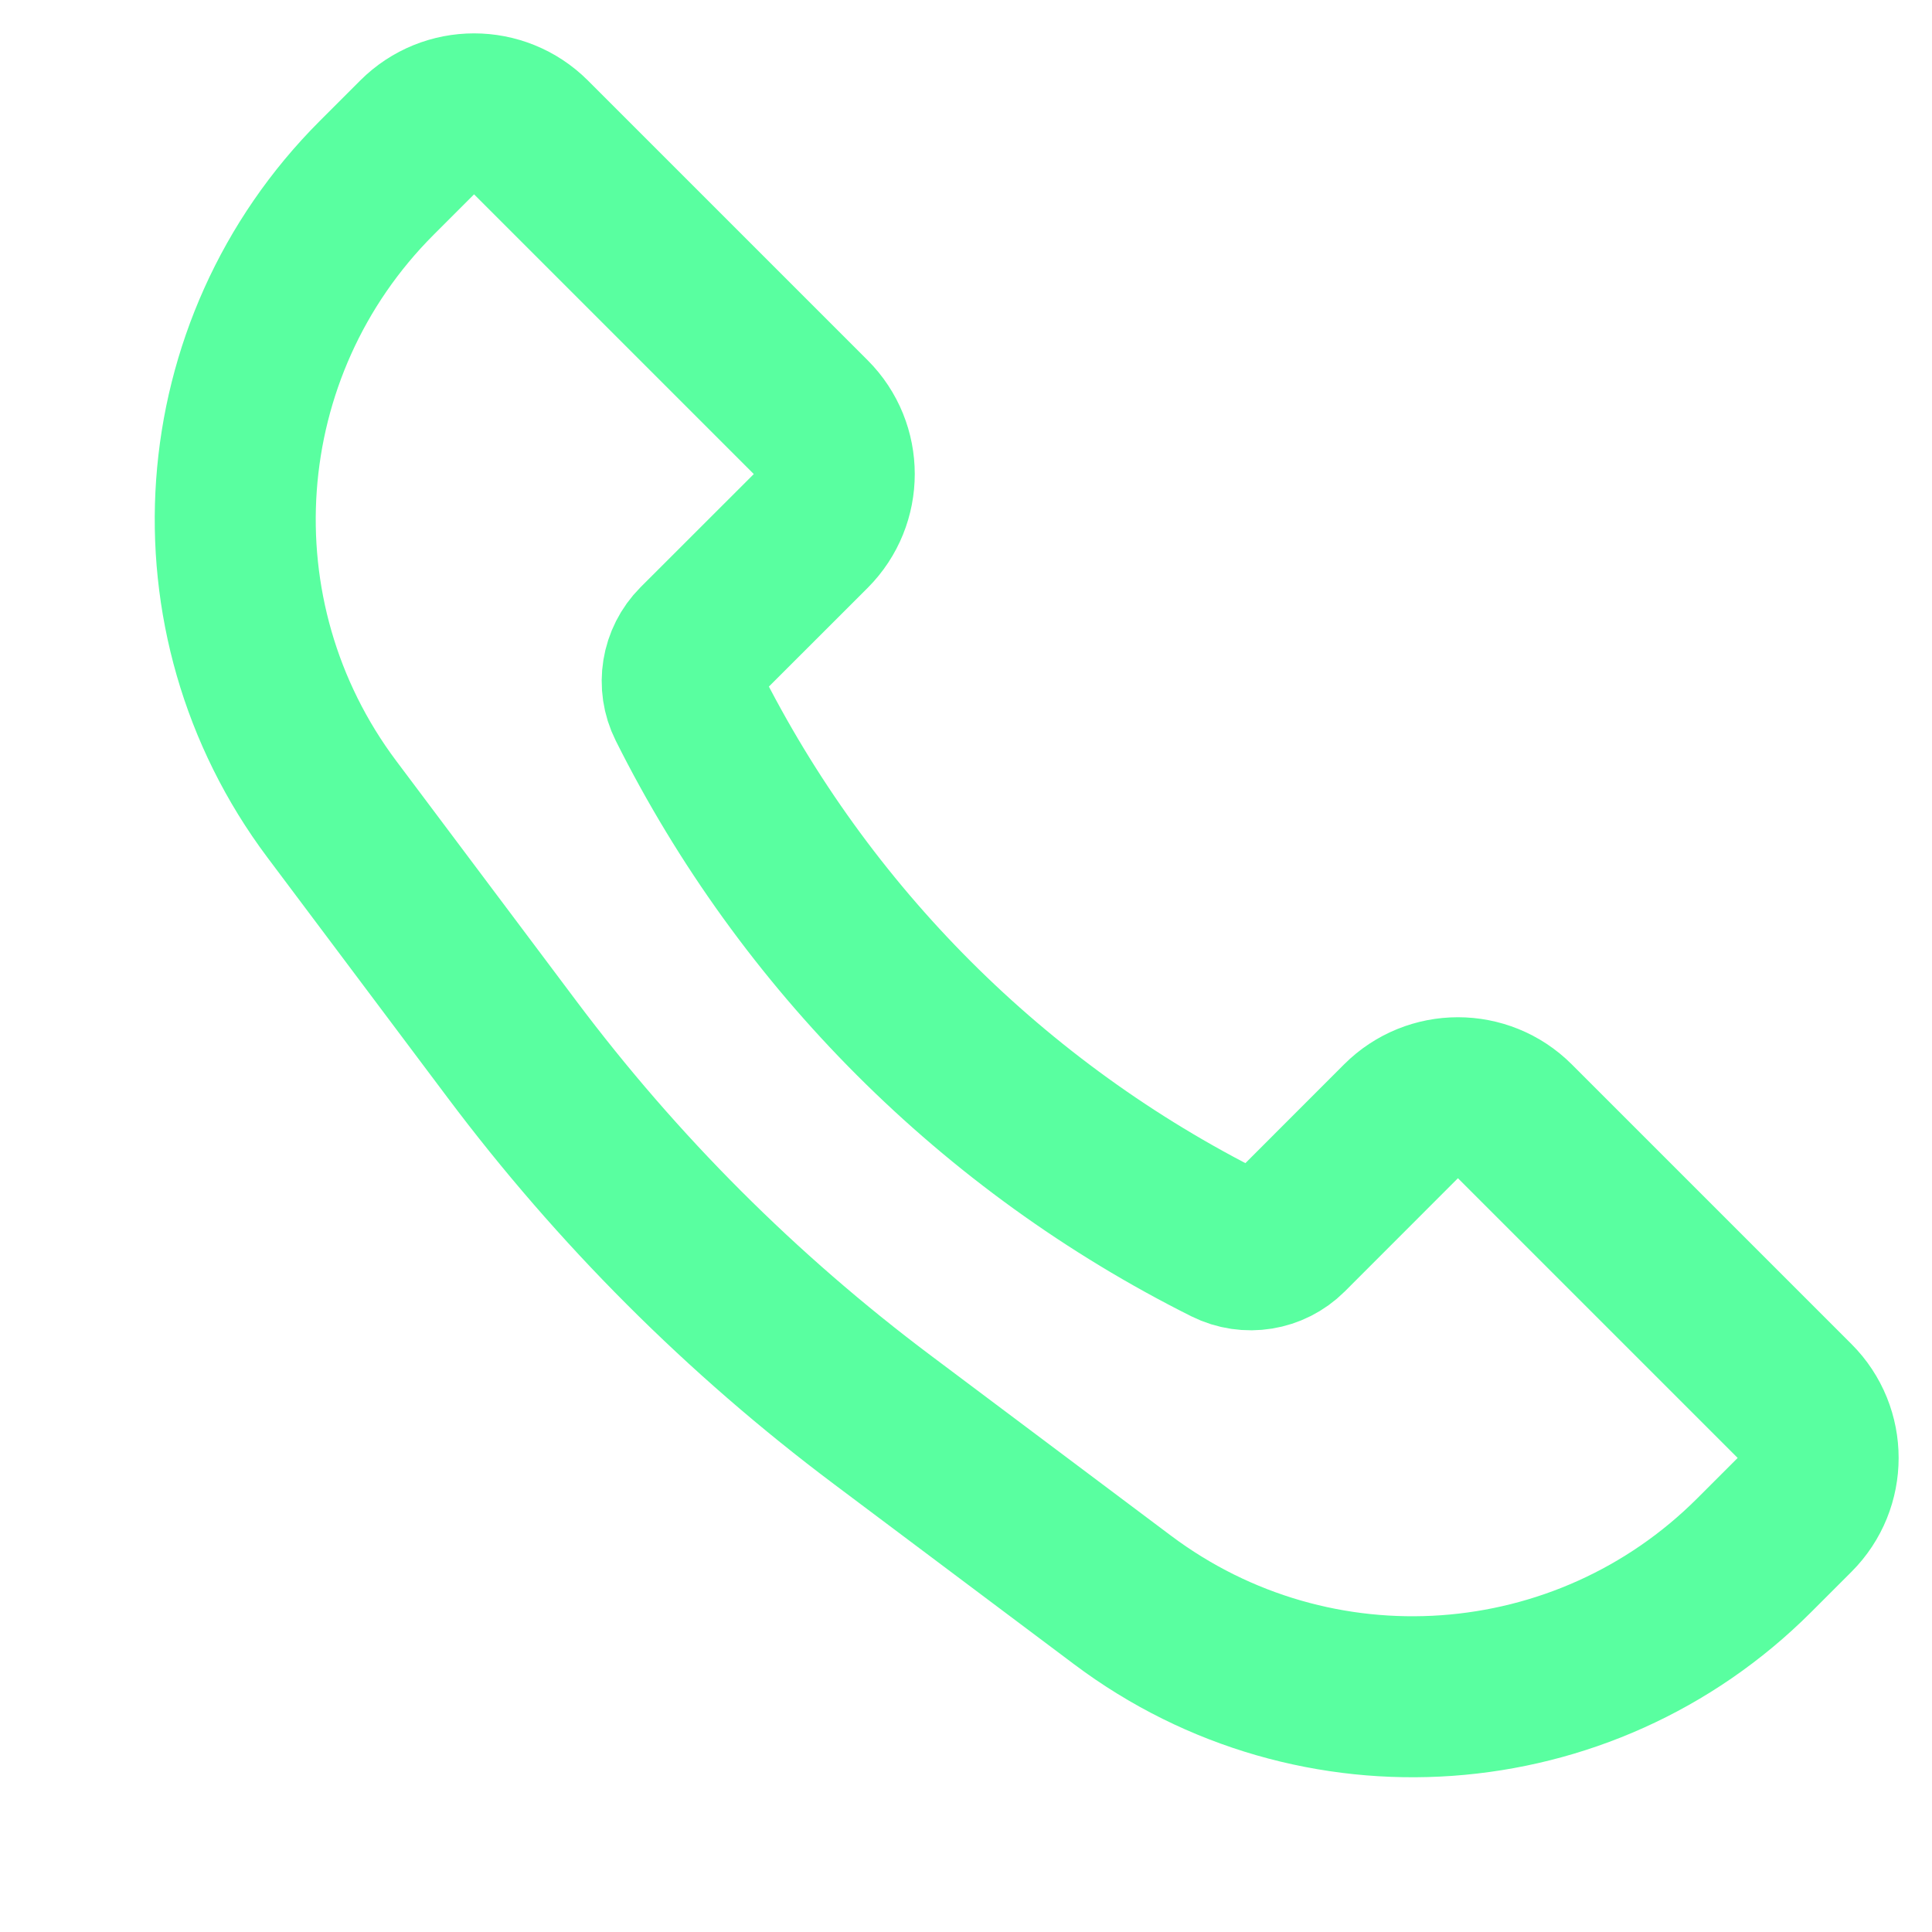
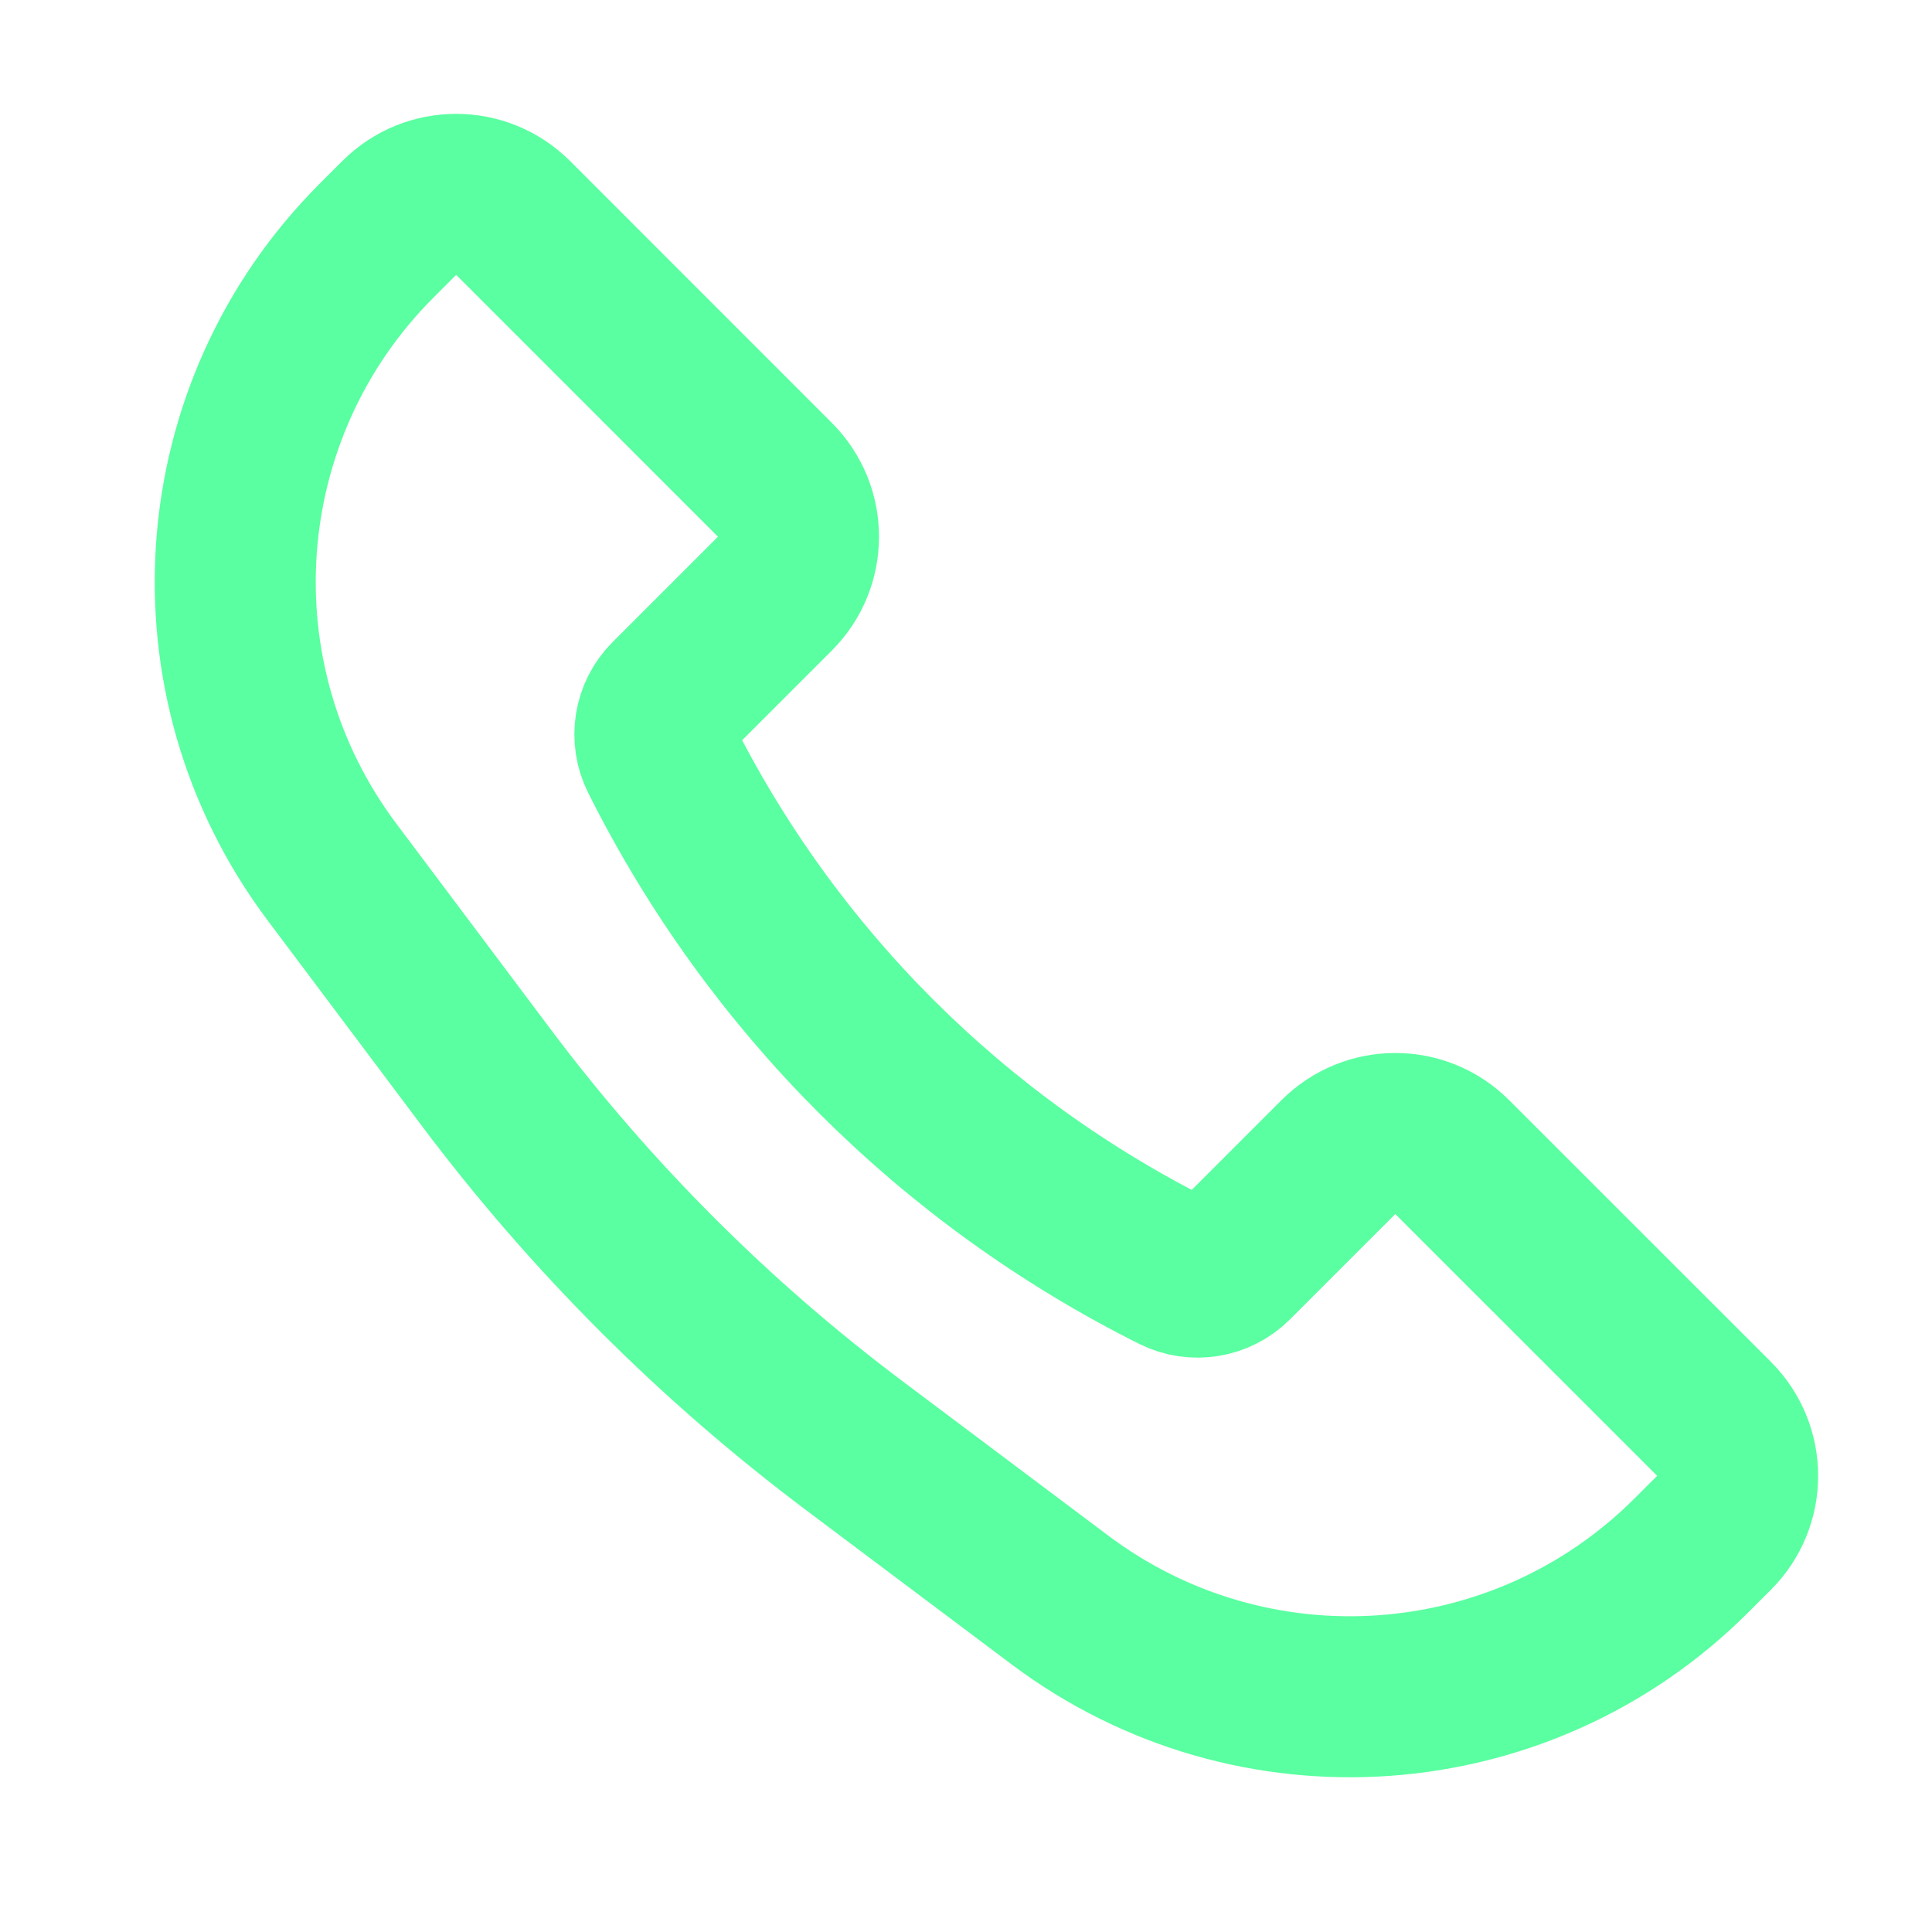
<svg xmlns="http://www.w3.org/2000/svg" width="24" height="24" viewBox="0 0 24 24" fill="none">
-   <path d="M4.68 2.209L5.182 1.707C5.572 1.317 6.205 1.317 6.596 1.707L10.071 5.182C10.461 5.572 10.461 6.205 10.071 6.596L8.665 8.001C8.467 8.2 8.418 8.503 8.543 8.753C9.994 11.654 12.346 14.006 15.246 15.457C15.497 15.582 15.8 15.533 15.999 15.335L17.404 13.929C17.794 13.539 18.428 13.539 18.818 13.929L22.293 17.404C22.683 17.794 22.683 18.428 22.293 18.818L21.791 19.32C19.679 21.432 16.337 21.669 13.948 19.878L10.962 17.638C9.218 16.33 7.67 14.782 6.362 13.038L4.122 10.052C2.331 7.663 2.568 4.321 4.68 2.209Z" stroke="#59FFA0" stroke-width="2" />
+   <path d="M4.68 2.987L4.96 2.707C5.35 2.317 5.983 2.317 6.374 2.707L9.626 5.96C10.017 6.35 10.017 6.983 9.626 7.374L8.317 8.683C8.128 8.872 8.081 9.162 8.201 9.401C9.585 12.17 11.83 14.415 14.599 15.8C14.838 15.919 15.128 15.872 15.317 15.683L16.626 14.374C17.017 13.983 17.65 13.983 18.04 14.374L21.293 17.626C21.683 18.017 21.683 18.65 21.293 19.04L21.013 19.32C18.902 21.432 15.559 21.669 13.17 19.878L10.629 17.971C8.885 16.664 7.336 15.115 6.029 13.371L4.122 10.83C2.331 8.441 2.568 5.098 4.68 2.987Z" stroke="#59FFA0" stroke-width="2" />
</svg>
